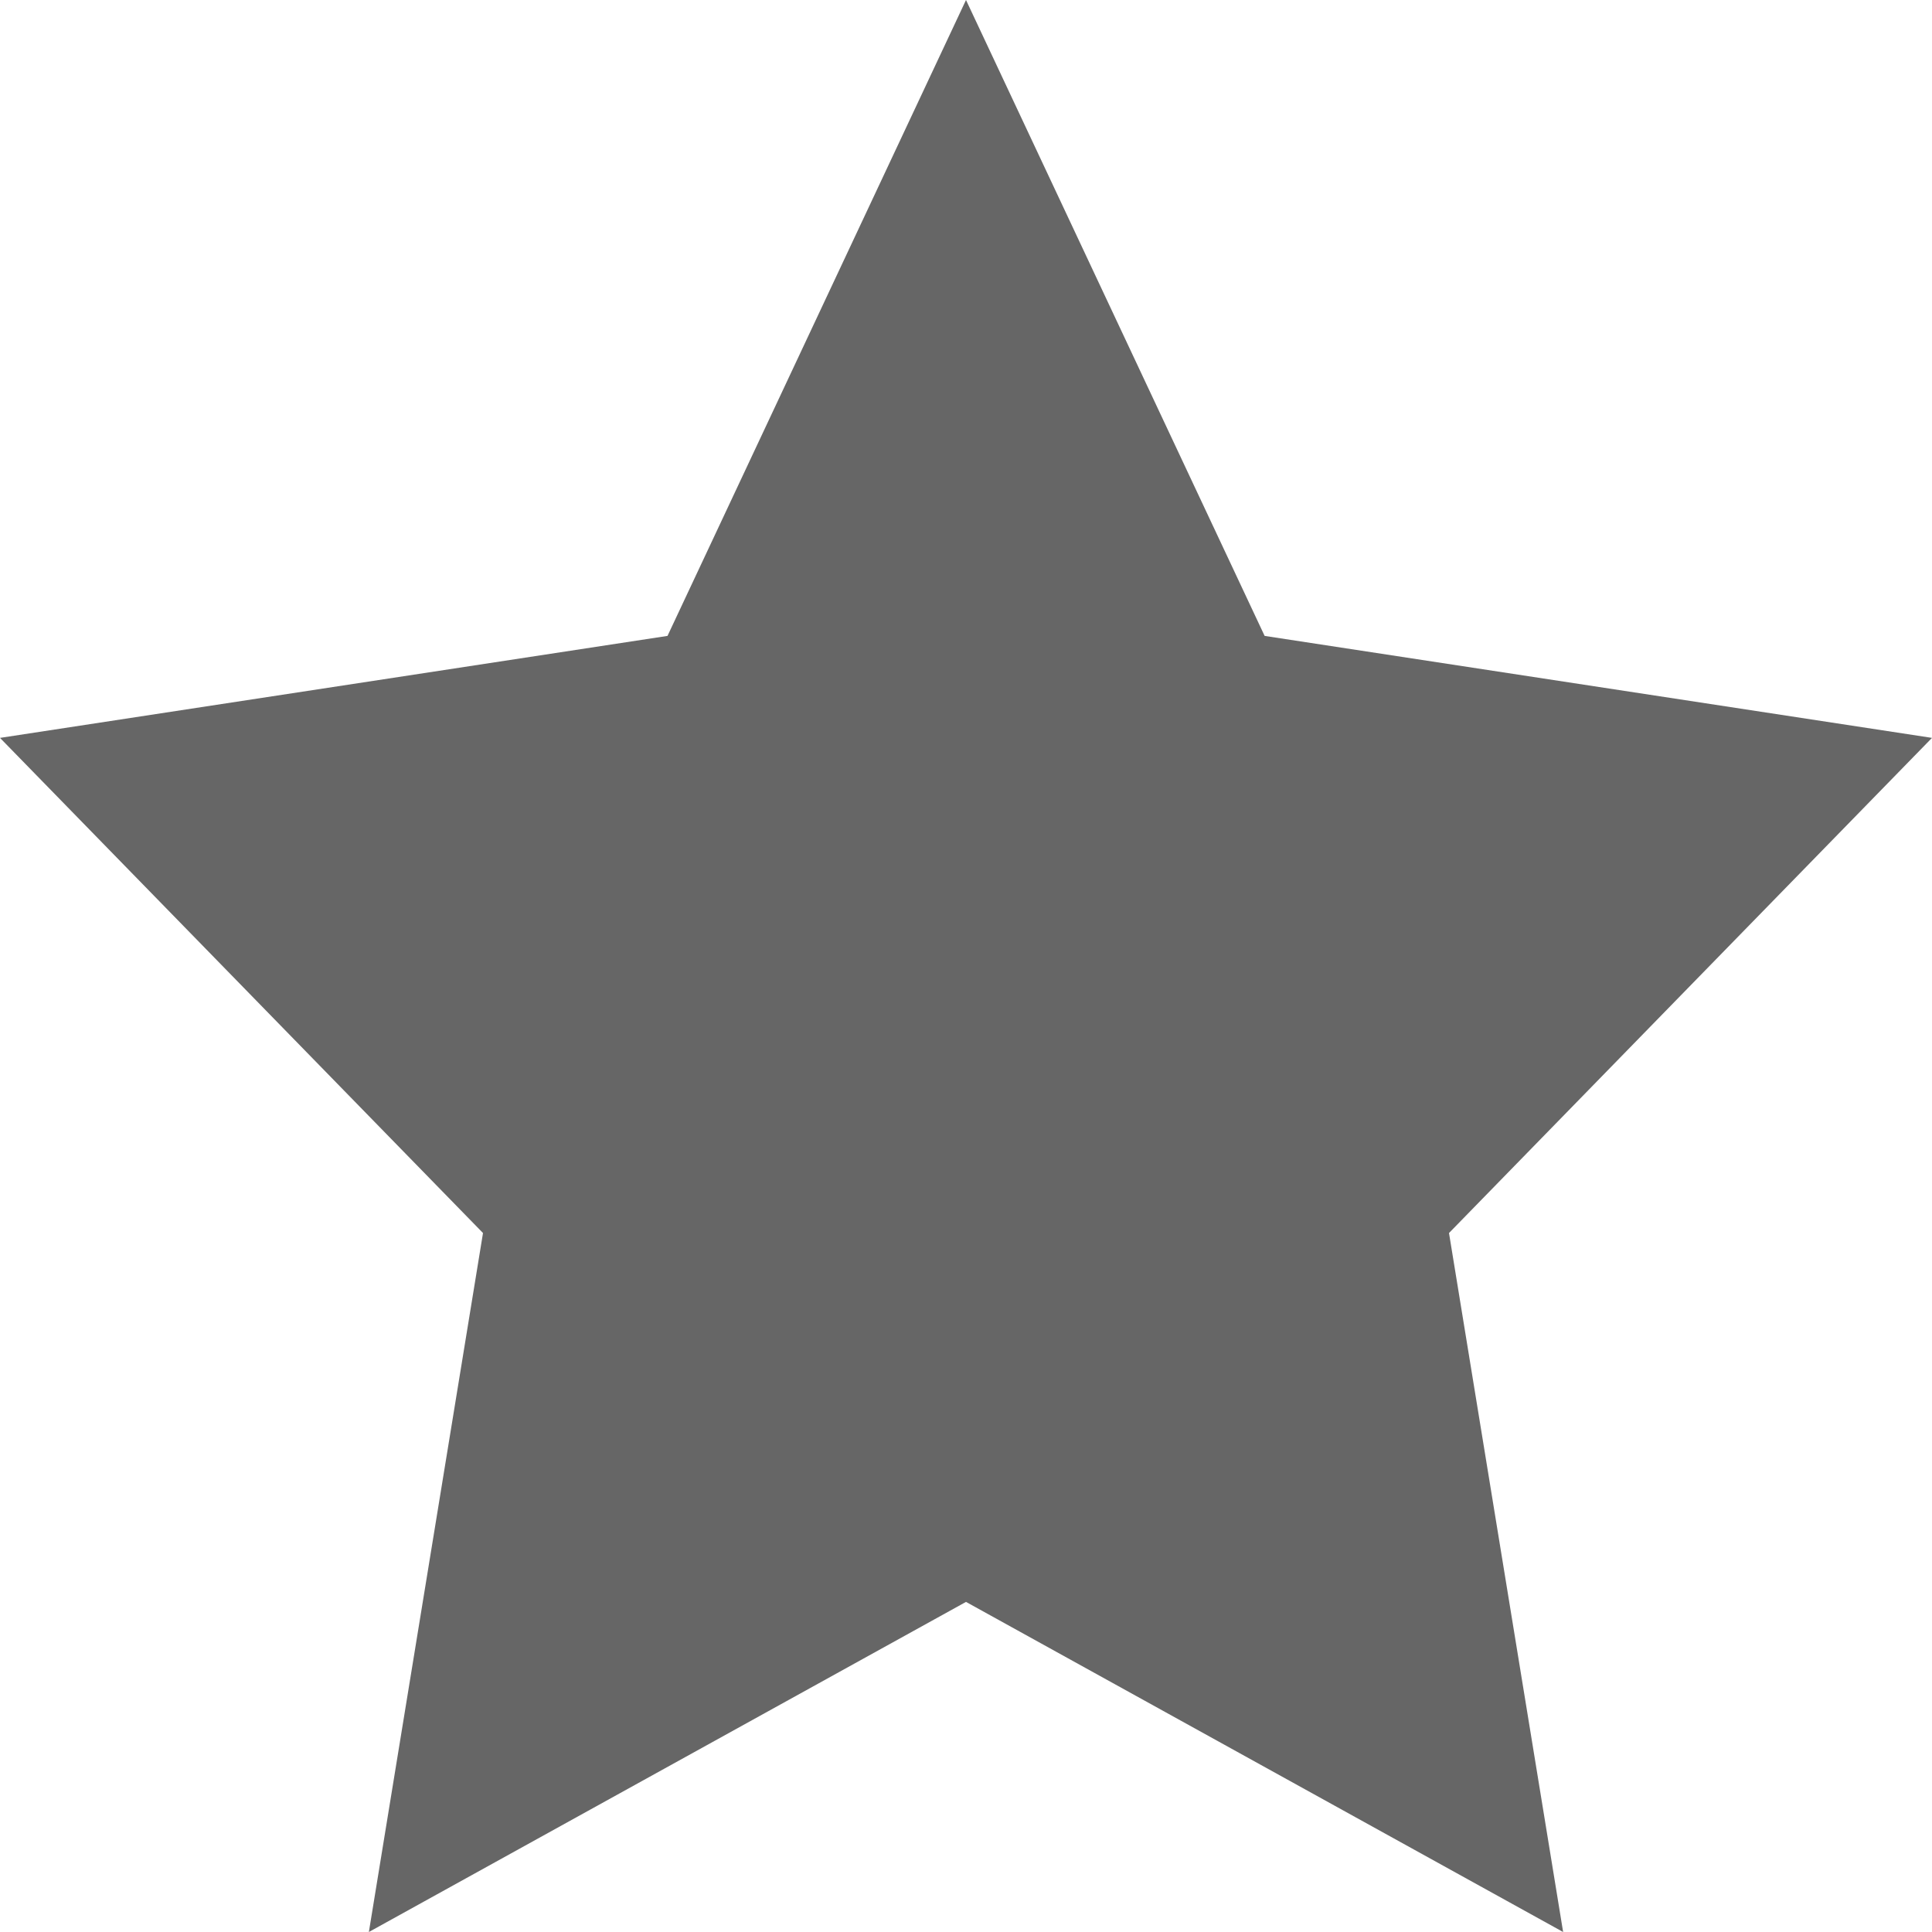
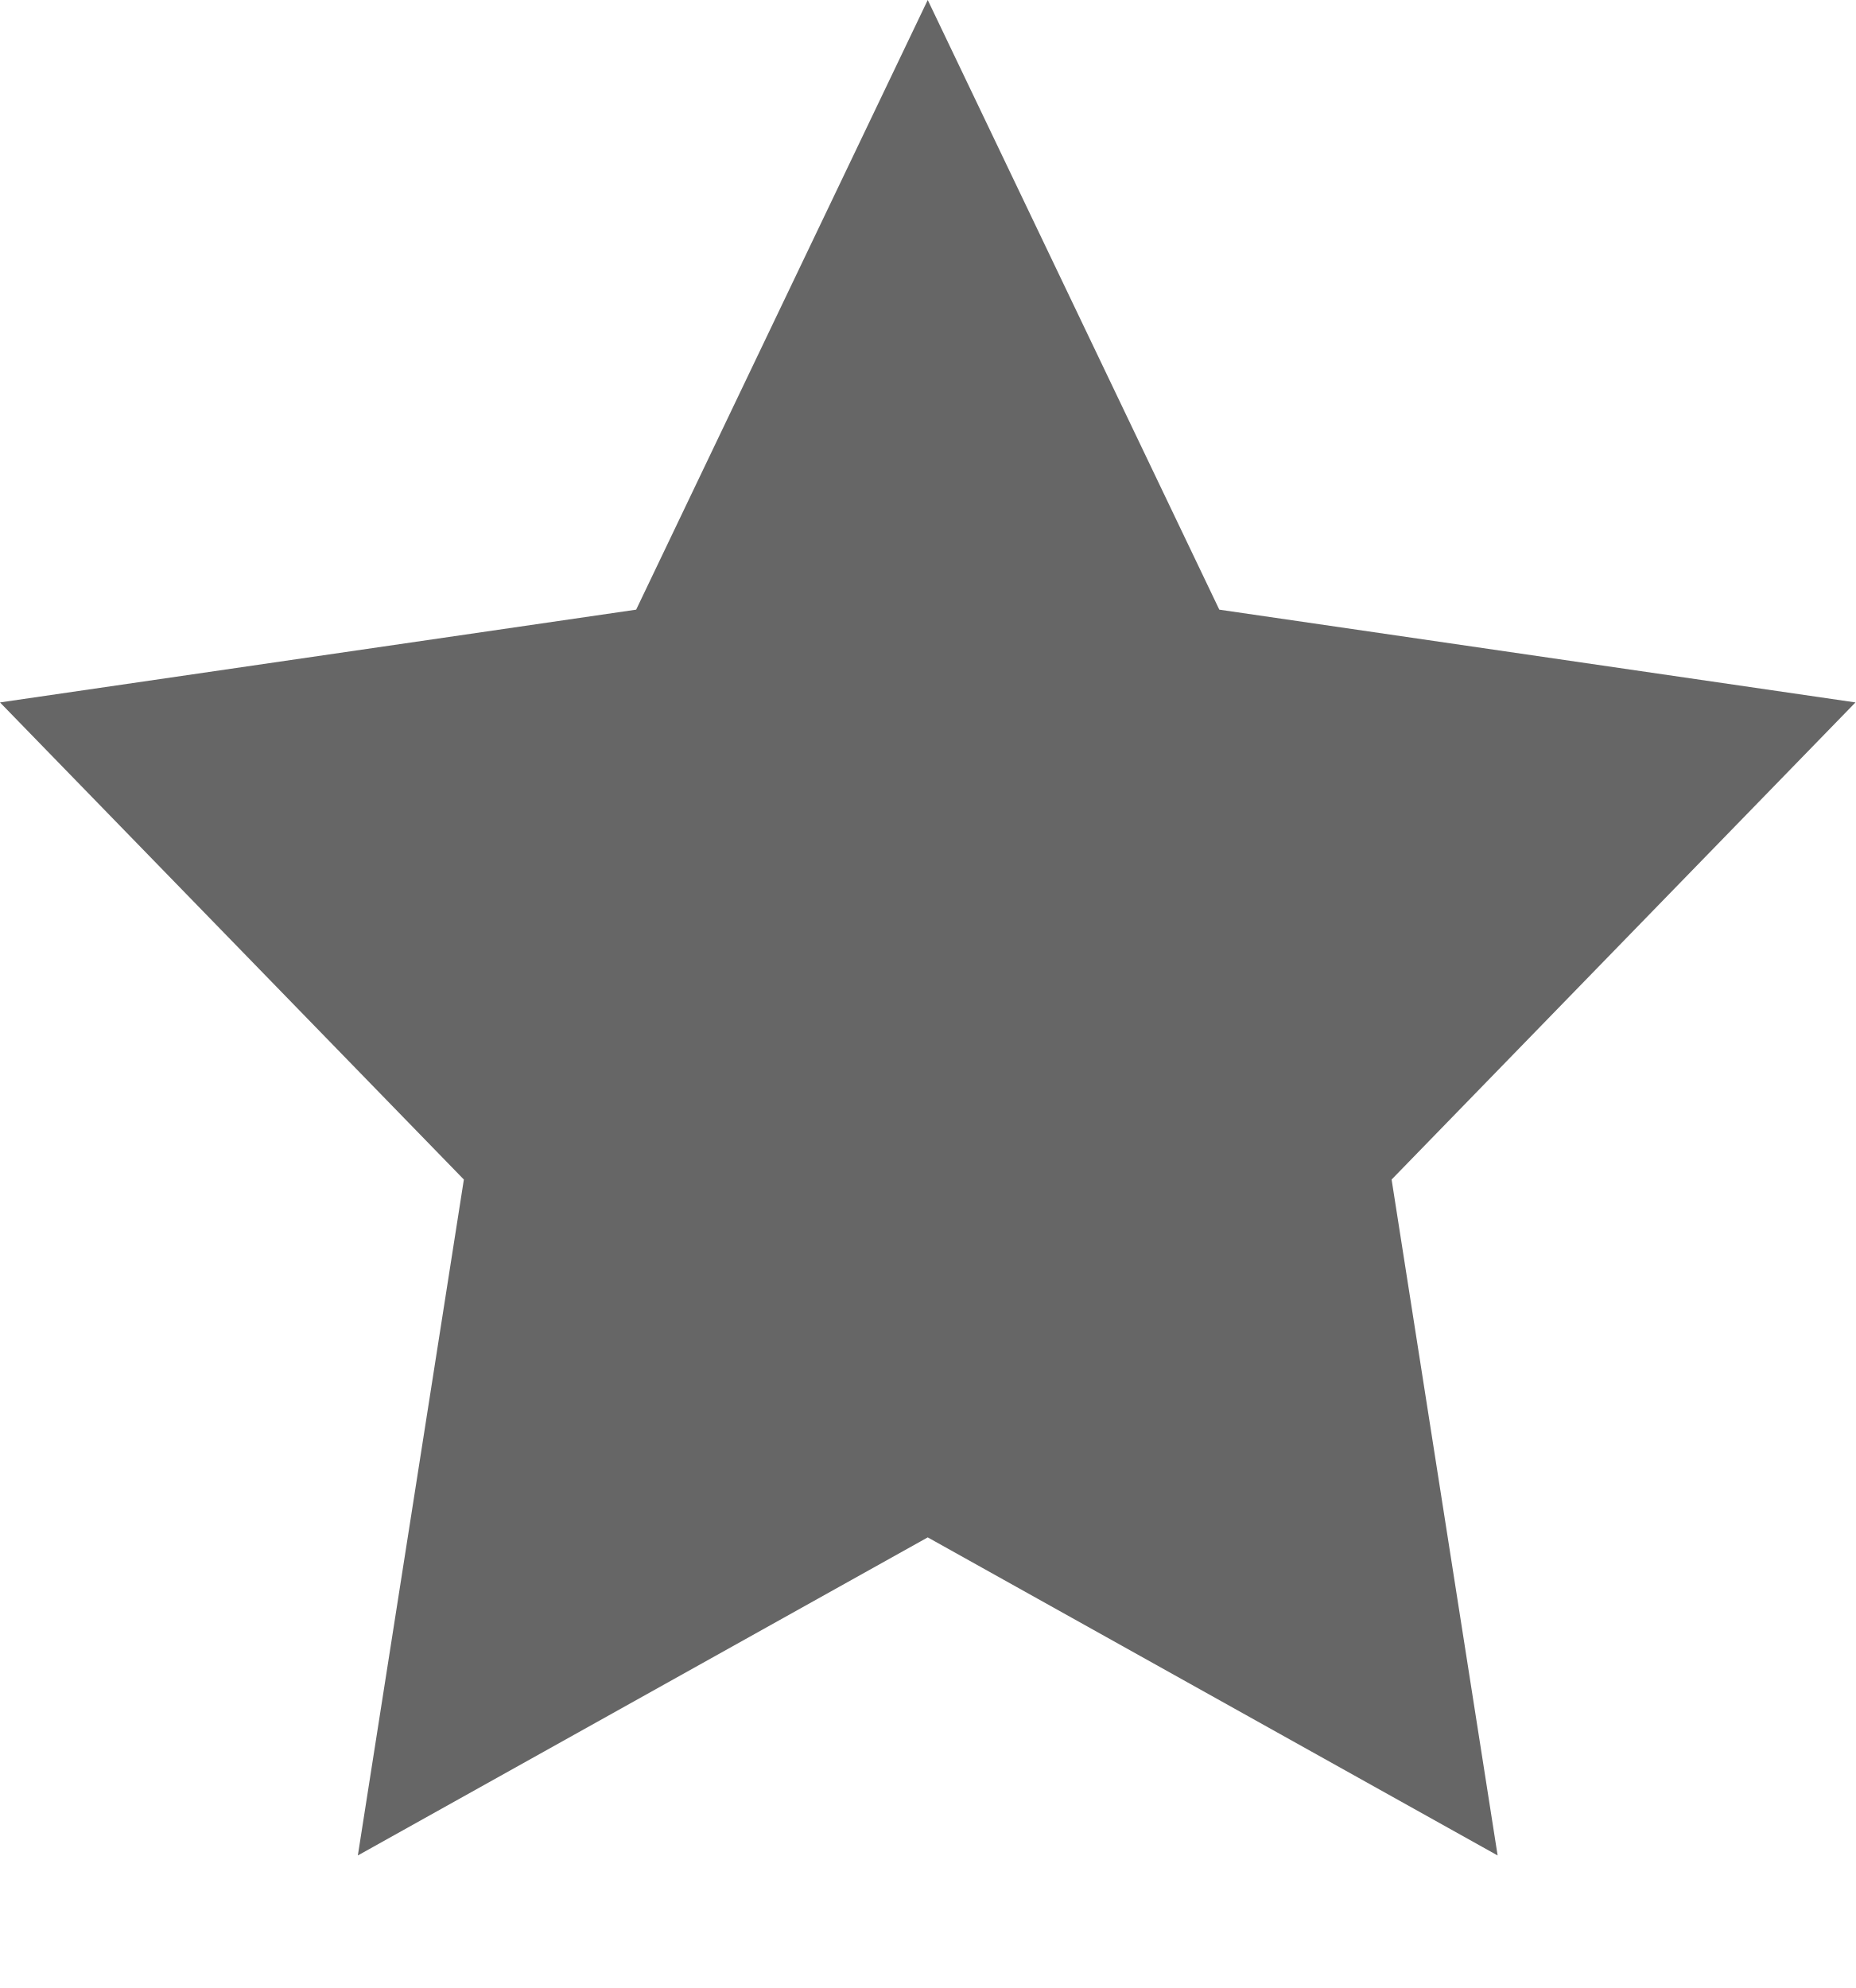
- <svg xmlns="http://www.w3.org/2000/svg" width="14" height="14" viewBox="0 0 14 14" fill="none">
-   <path d="M7 0L9.164 4.608L14 5.347L10.5 8.935L11.327 14L7 11.608L2.673 14L3.5 8.935L0 5.347L4.837 4.608L7 0Z" fill="#666666" />
+ <svg xmlns="http://www.w3.org/2000/svg" version="1.1" id="Layer_1" x="0px" y="0px" viewBox="0 0 14 15" style="enable-background:new 0 0 14 15;" xml:space="preserve">
+   <style type="text/css">
+ 	.st0{fill:#666666;}
+ </style>
+   <path class="st0" d="M7,0l2.2,4.6L14,5.3l-3.5,3.6l0.8,5.1L7,11.6L2.7,14l0.8-5.1L0,5.3l4.8-0.7L7,0z" />
</svg>
